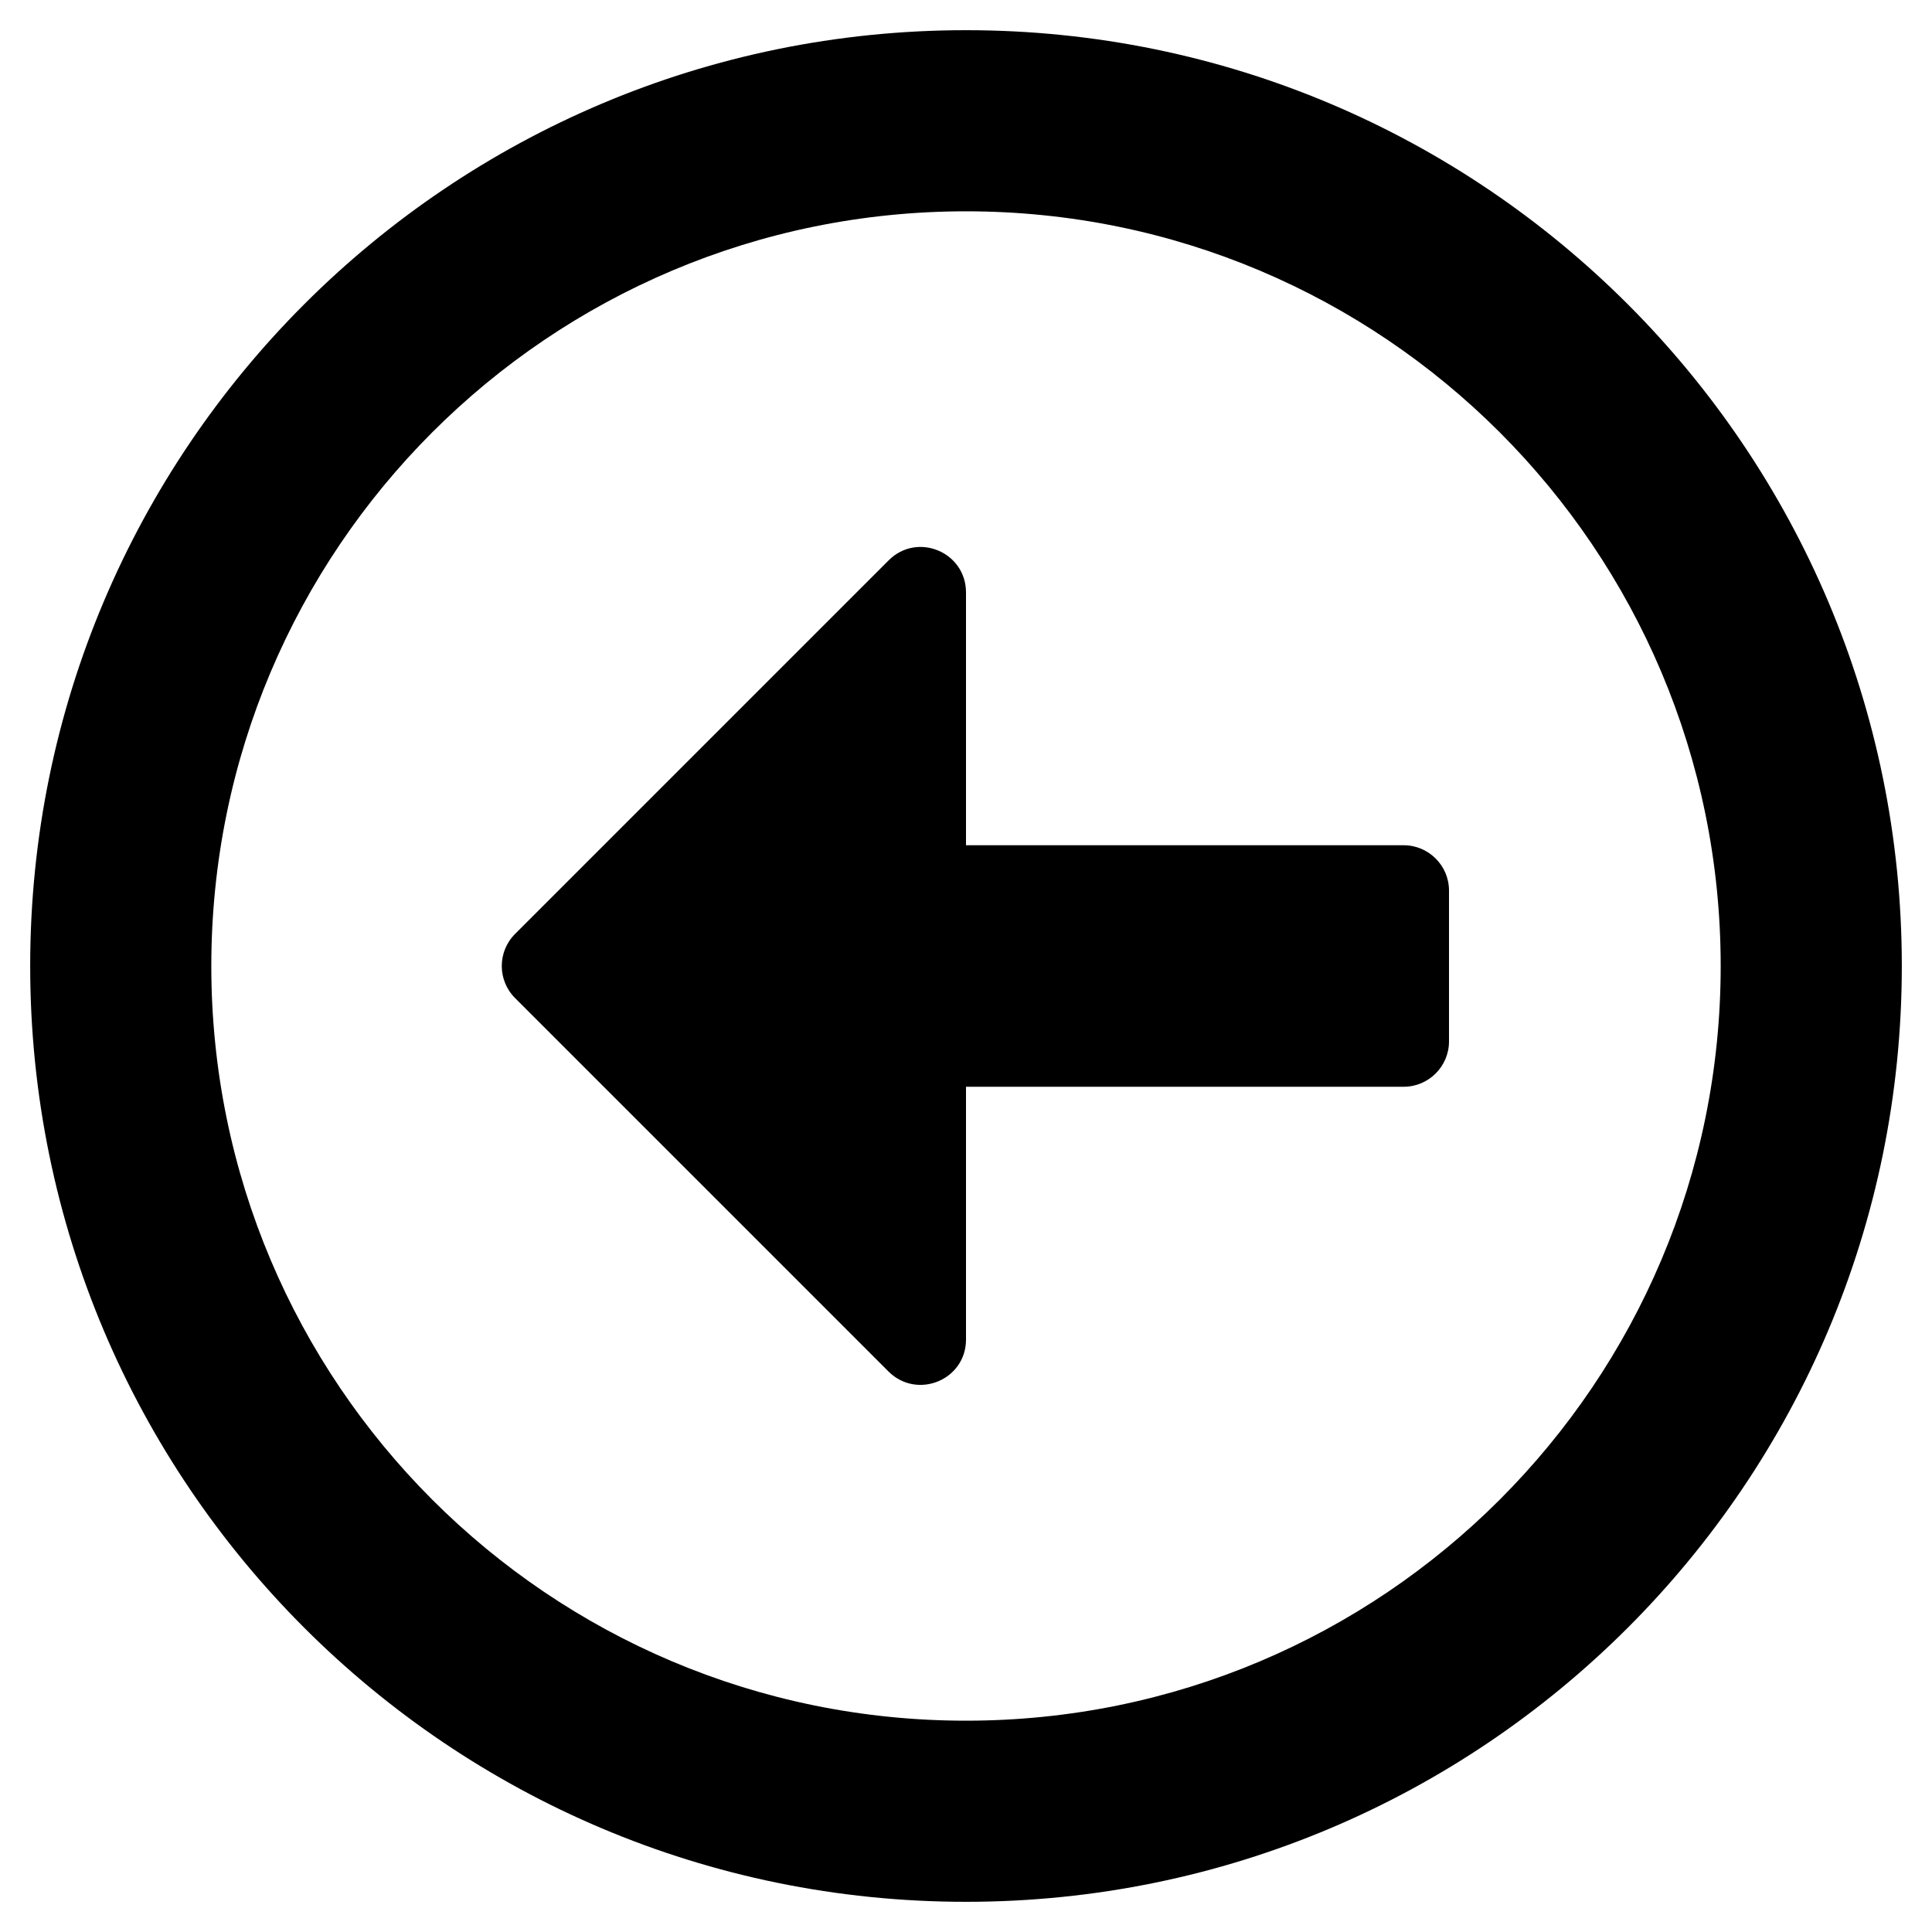
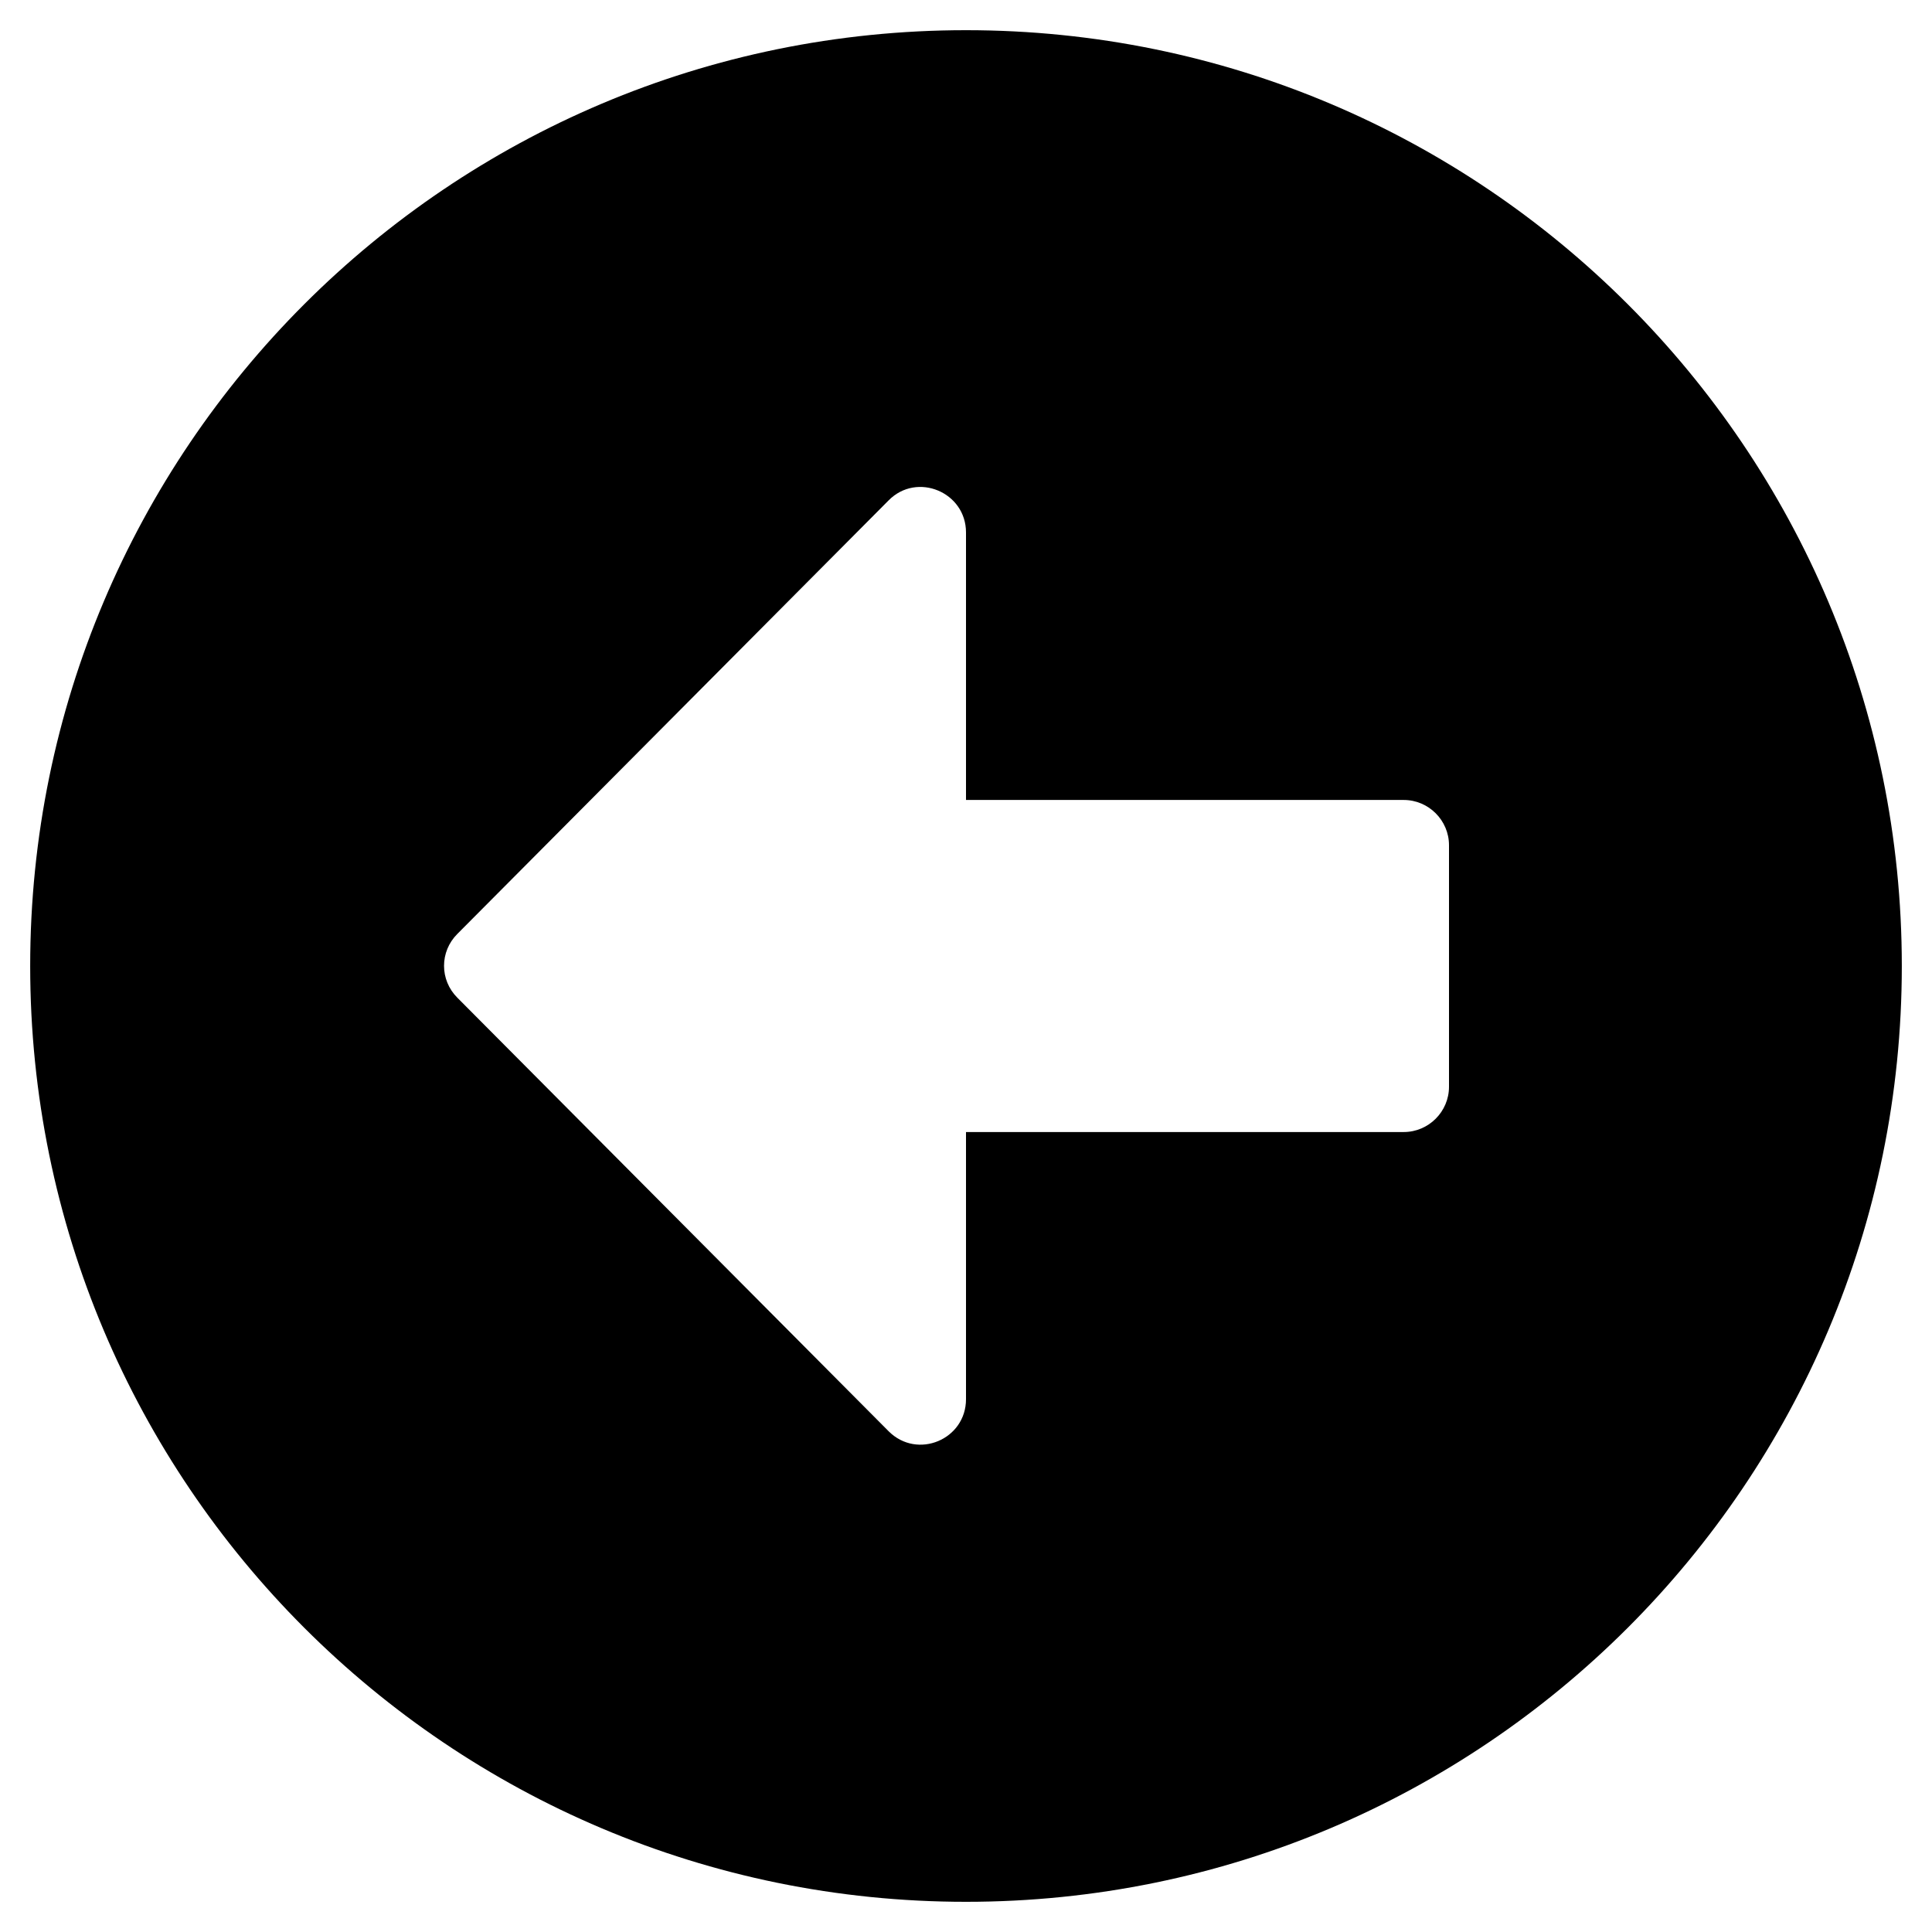
<svg xmlns="http://www.w3.org/2000/svg" viewBox="0 0 512 512">
-   <path d="M8 256c0 137 111 248 248 248s248-111 248-248S393 8 256 8 8 119 8 256zm448 0c0 110.5-89.5 200-200 200S56 366.5 56 256 145.5 56 256 56s200 89.5 200 200zm-72-20v40c0 6.6-5.4 12-12 12H256v67c0 10.7-12.9 16-20.5 8.5l-99-99c-4.7-4.7-4.7-12.3 0-17l99-99c7.6-7.6 20.5-2.2 20.5 8.5v67h116c6.6 0 12 5.4 12 12z" />
+   <path d="M256 504C119 504 8 393 8 256S119 8 256 8s248 111 248 248-111 248-248 248zm116-292H256v-70.9c0-10.7-13-16.1-20.5-8.5L121.2 247.5c-4.7 4.7-4.7 12.2 0 16.9l114.3 114.9c7.6 7.6 20.5 2.2 20.5-8.5V300h116c6.6 0 12-5.4 12-12v-64c0-6.6-5.4-12-12-12z" />
</svg>
